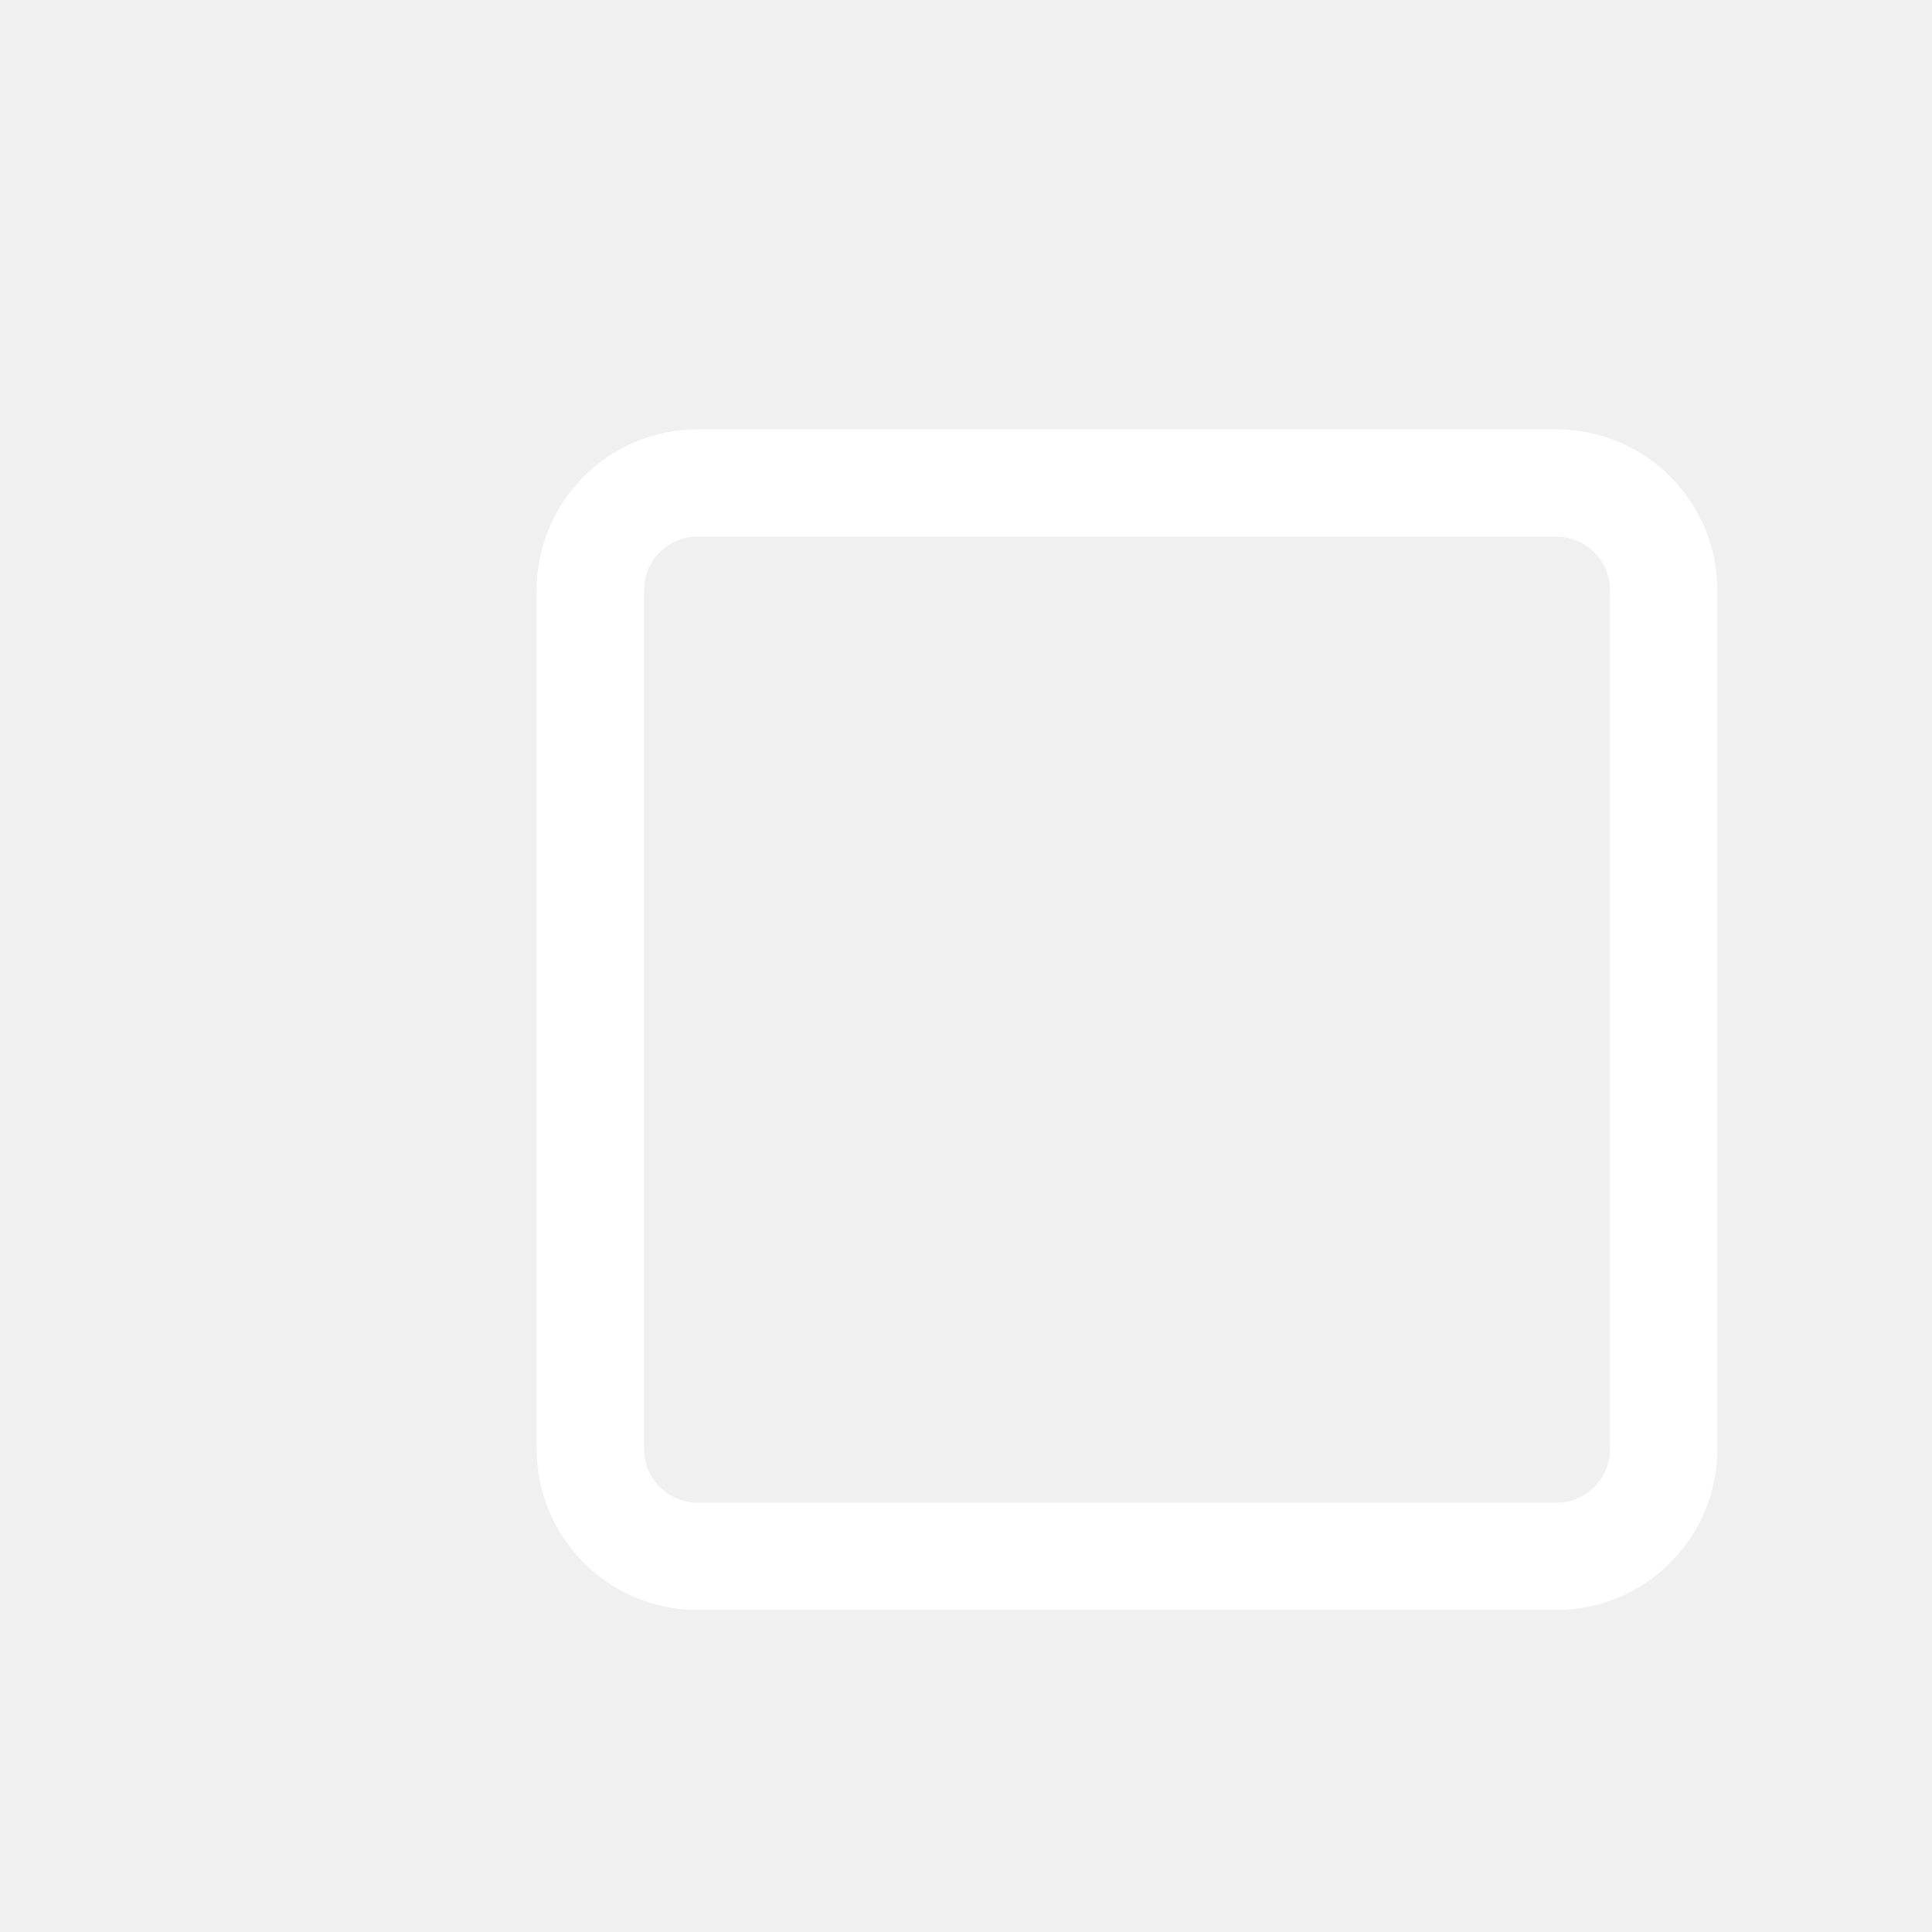
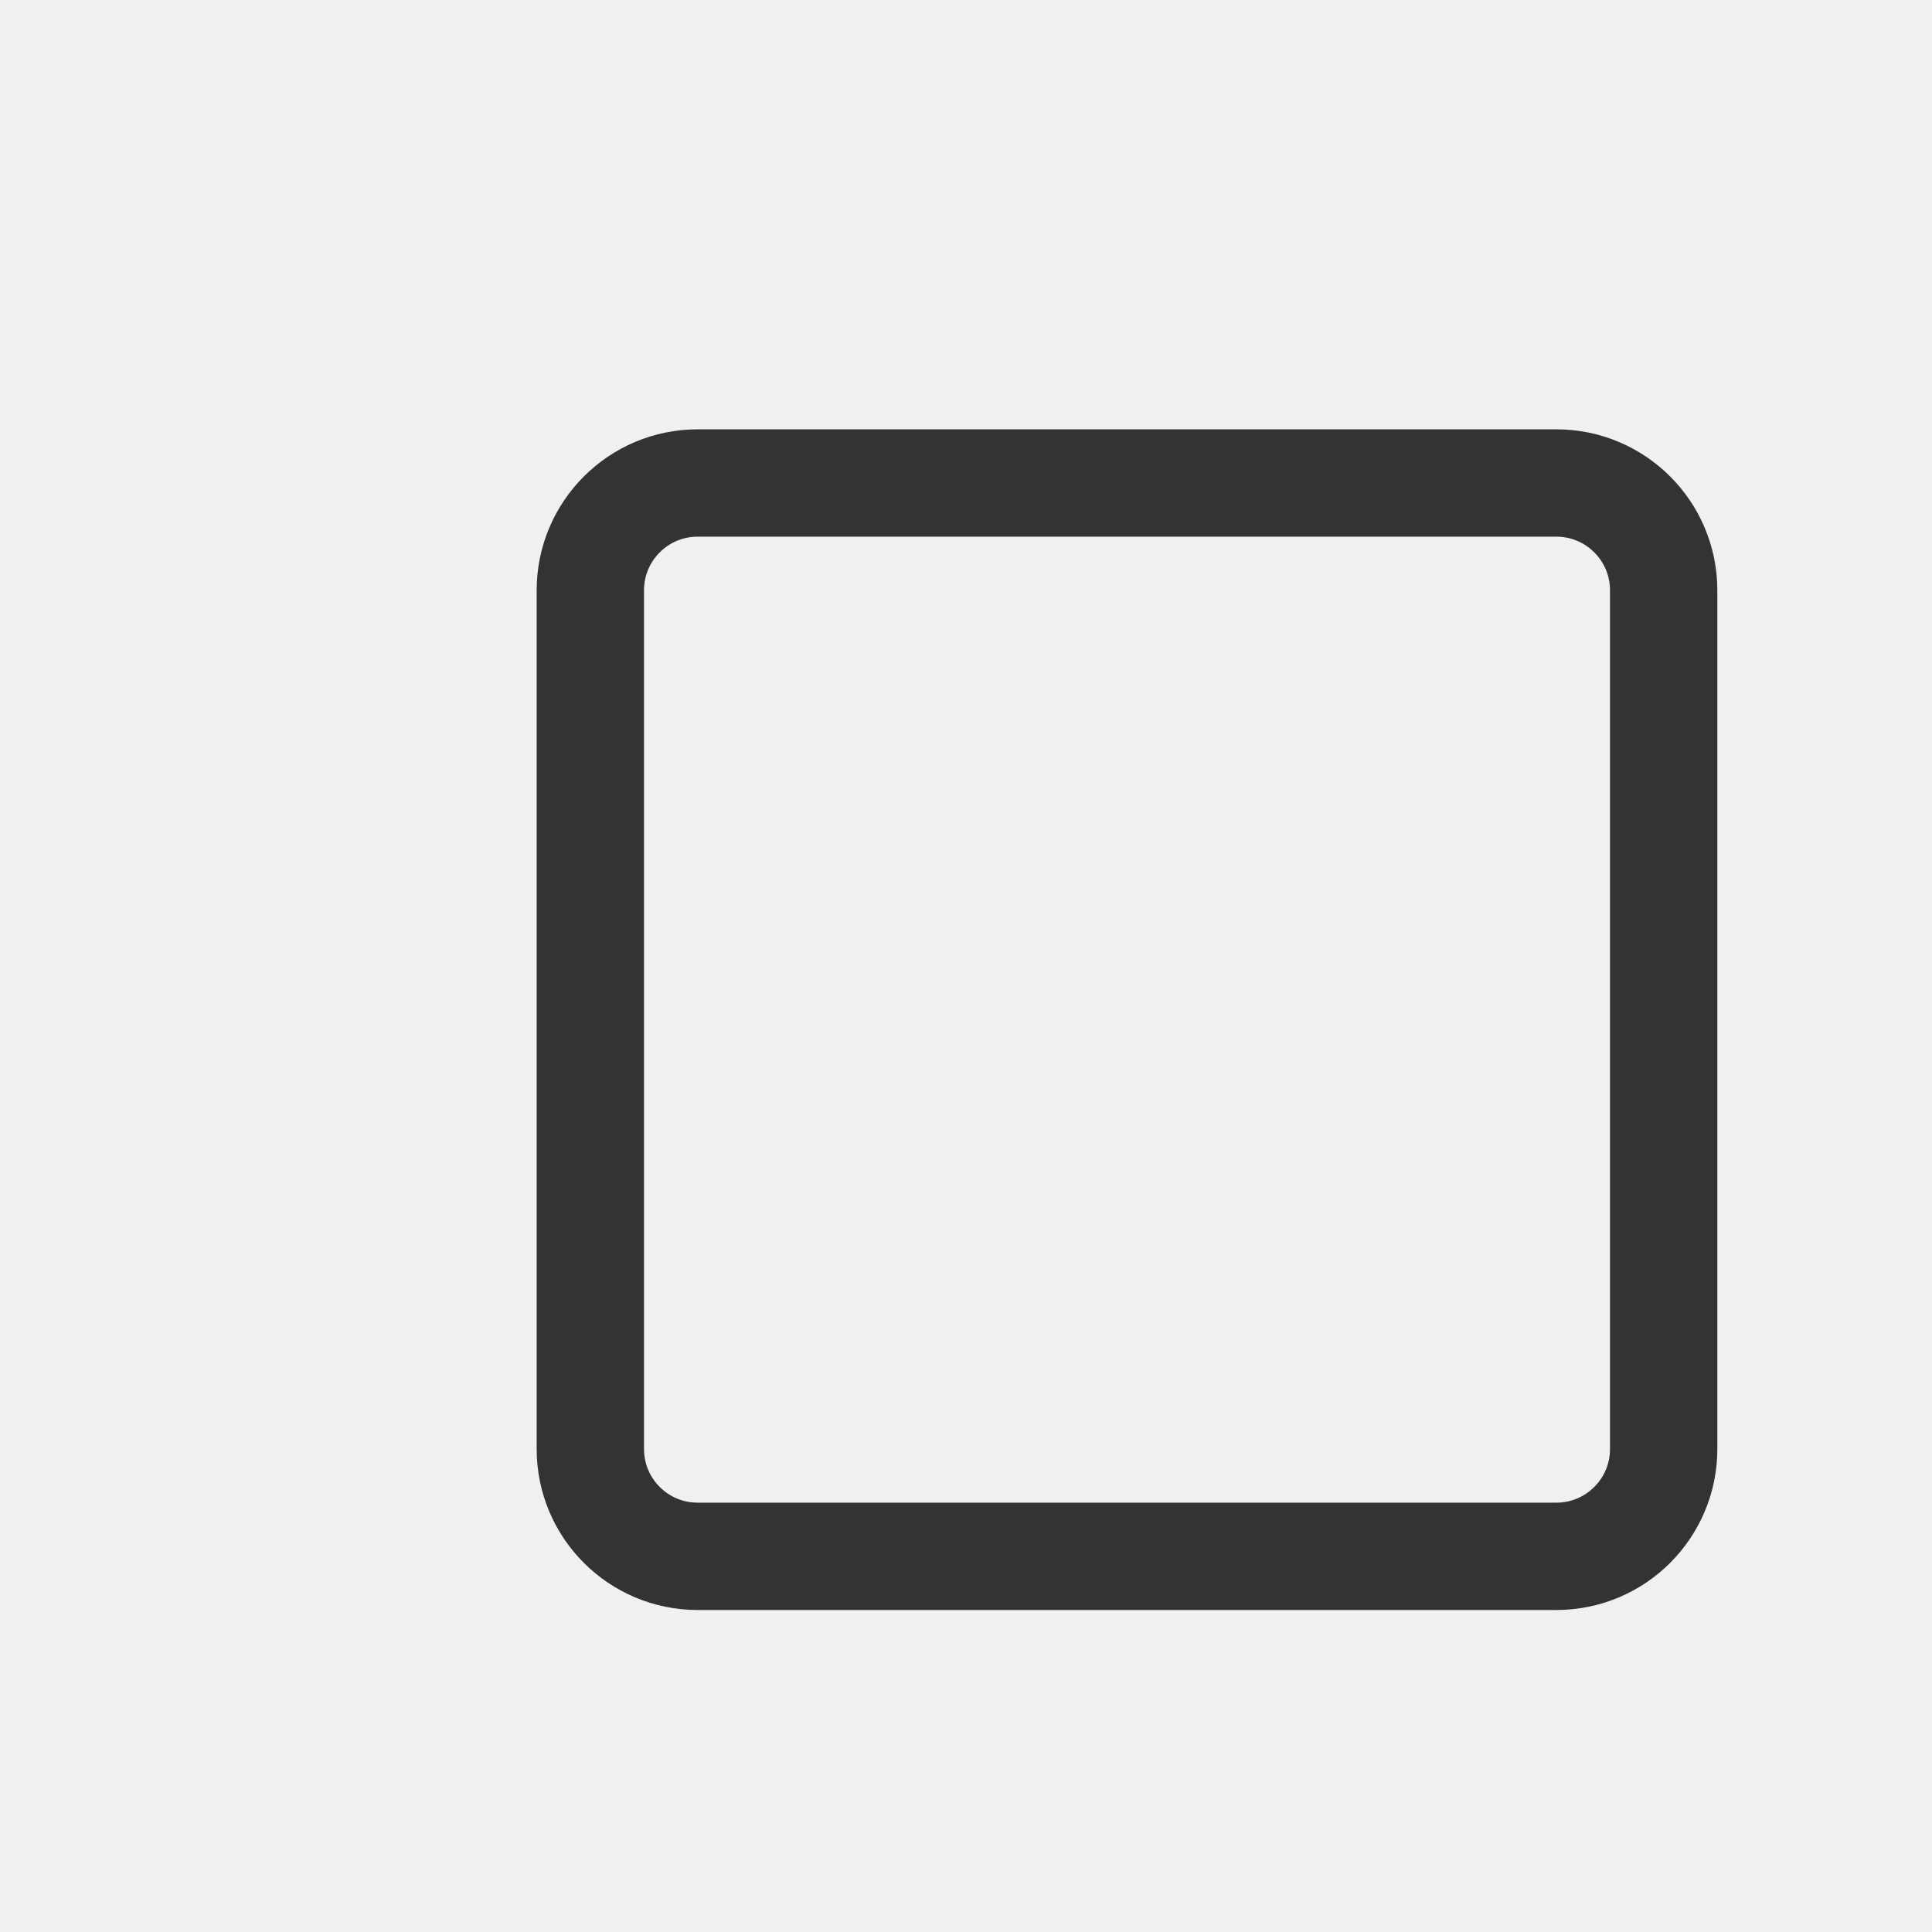
- <svg xmlns="http://www.w3.org/2000/svg" width="18" height="18" viewBox="0 0 18 18">
-   <rect x="5.5" y="4.5" width="10" height="10" rx="1" style="fill:none;stroke:#fff;stroke-linecap:square;stroke-linejoin:round" />
+ <svg xmlns="http://www.w3.org/2000/svg" width="18px" height="18px" viewBox="0 0 18 18" version="1.1">
+   <g id="topbar_max" stroke="none" fill="none" stroke-linecap="square" stroke-linejoin="round" stroke-width="1">
+     <rect id="矩形" stroke="#333333" x="5.5" y="4.5" width="10" height="10" rx="1" />
+   </g>
</svg>
